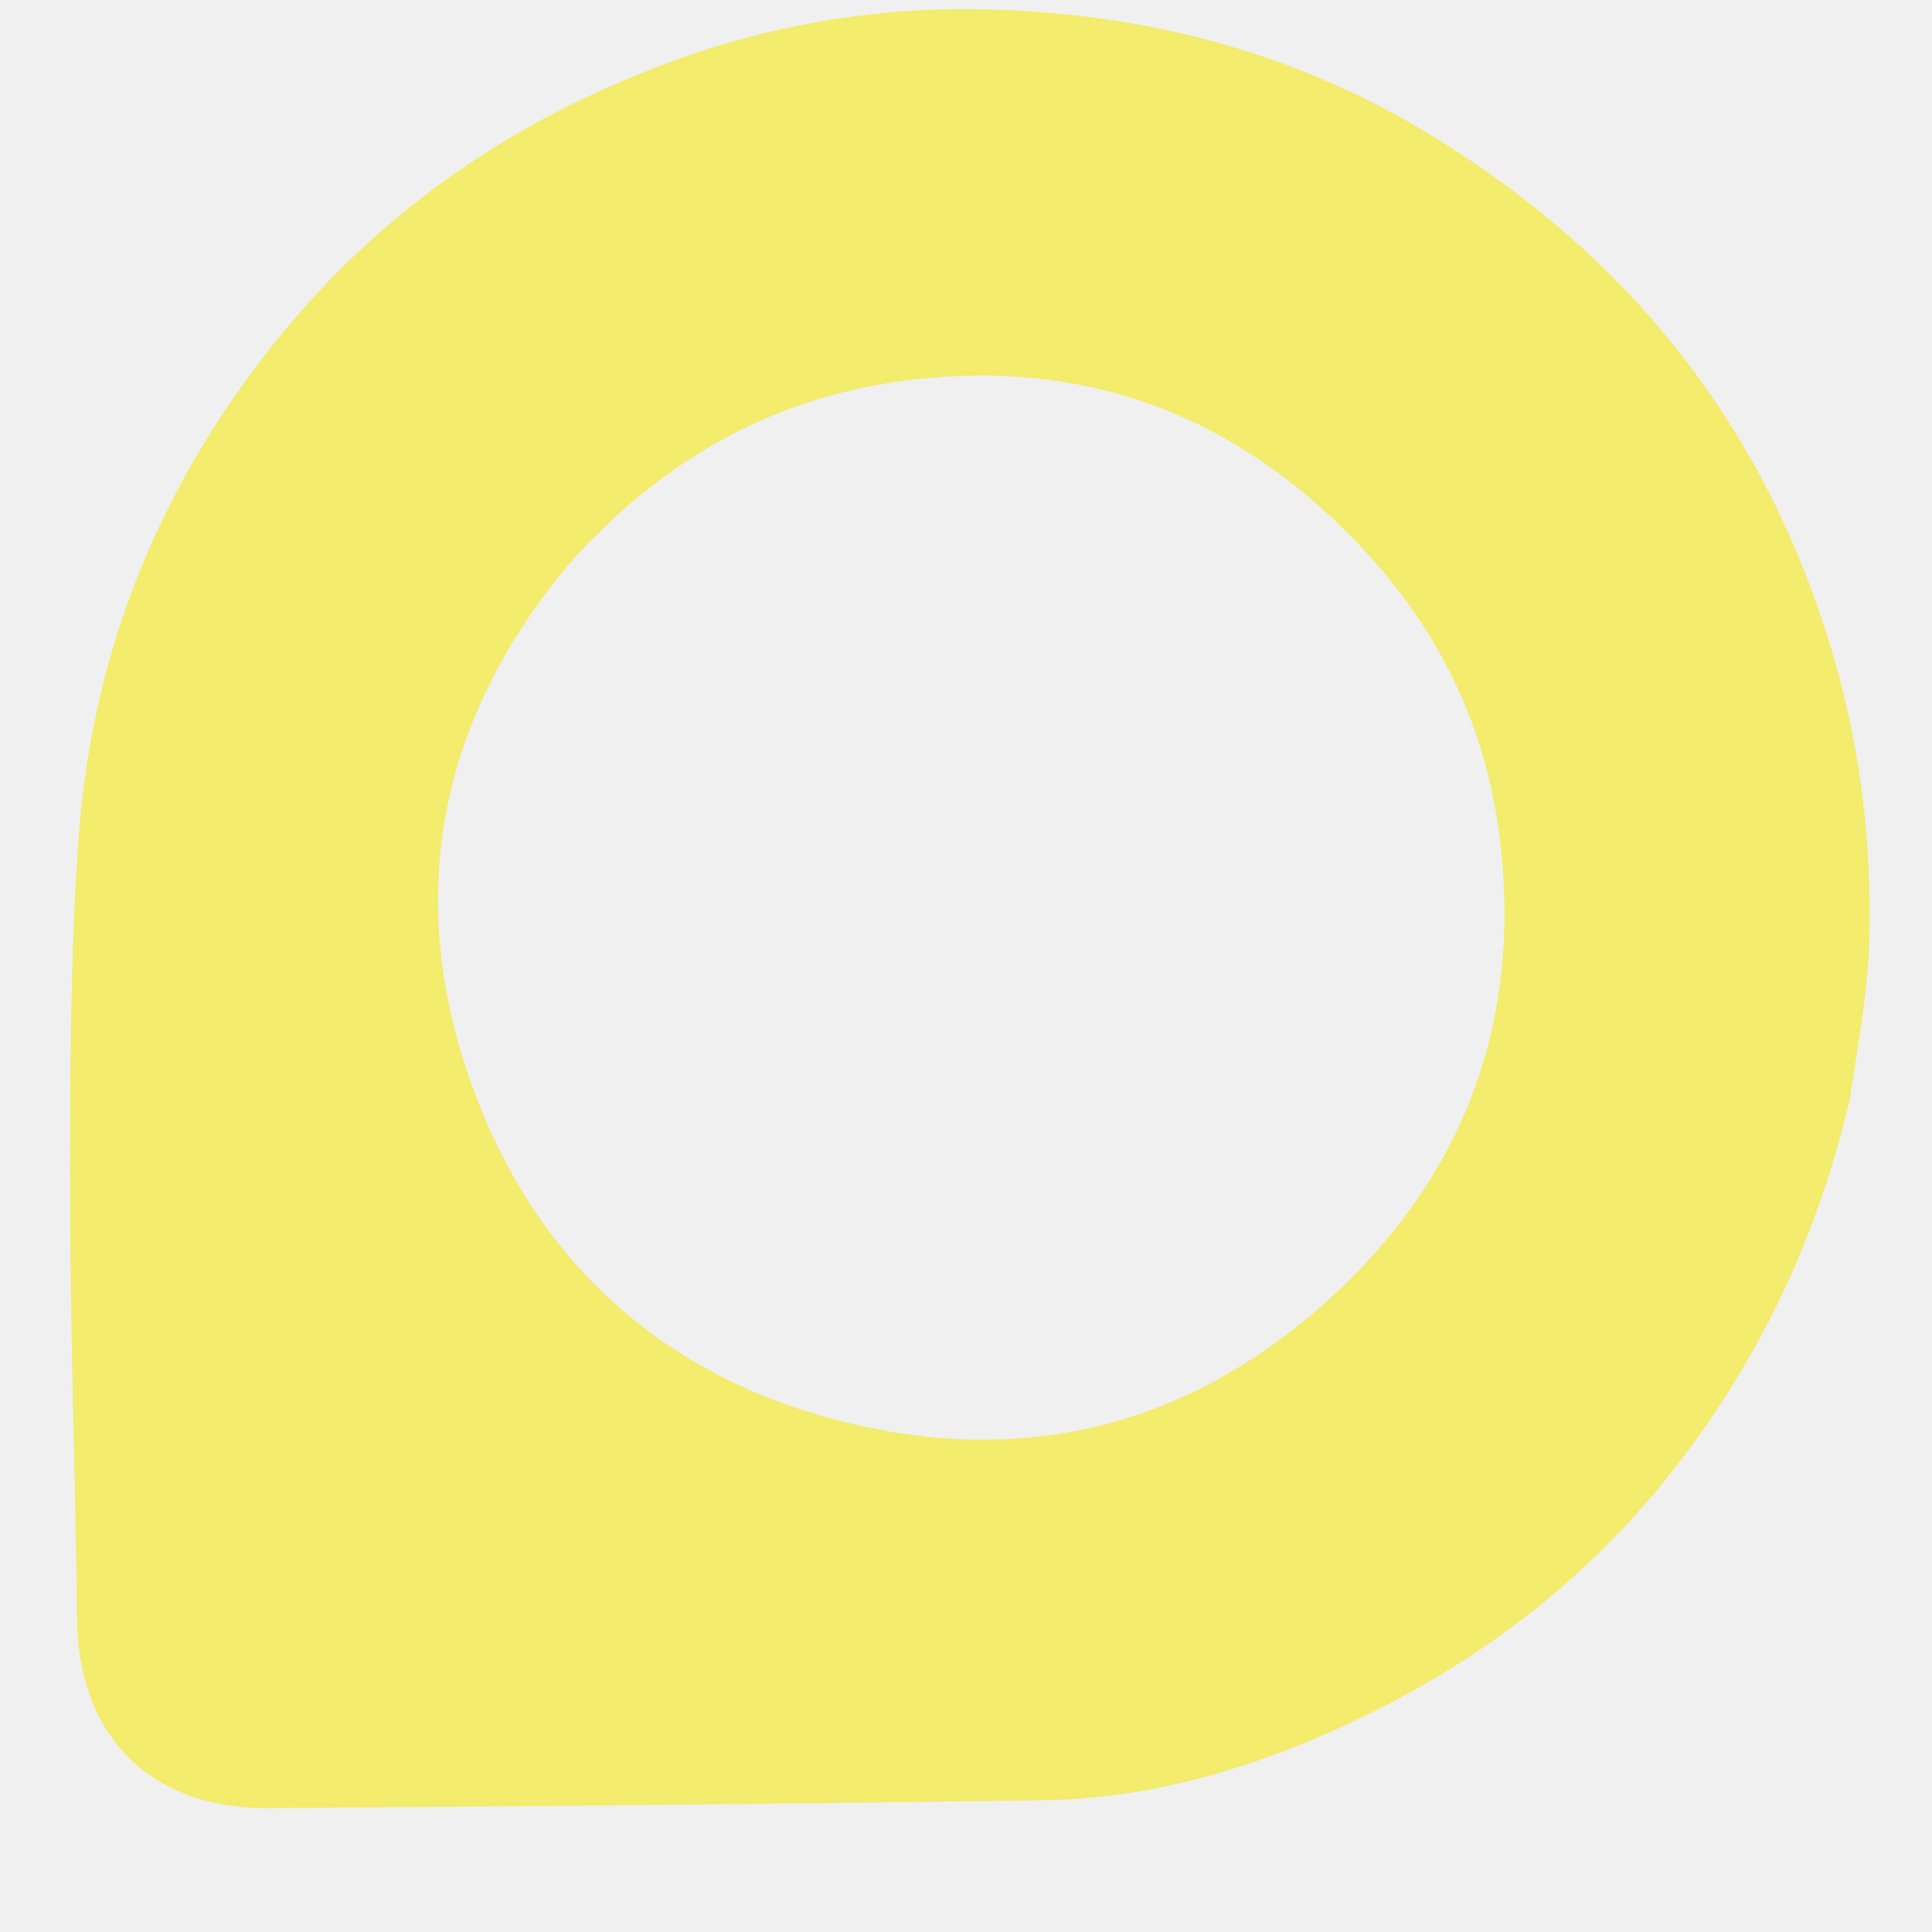
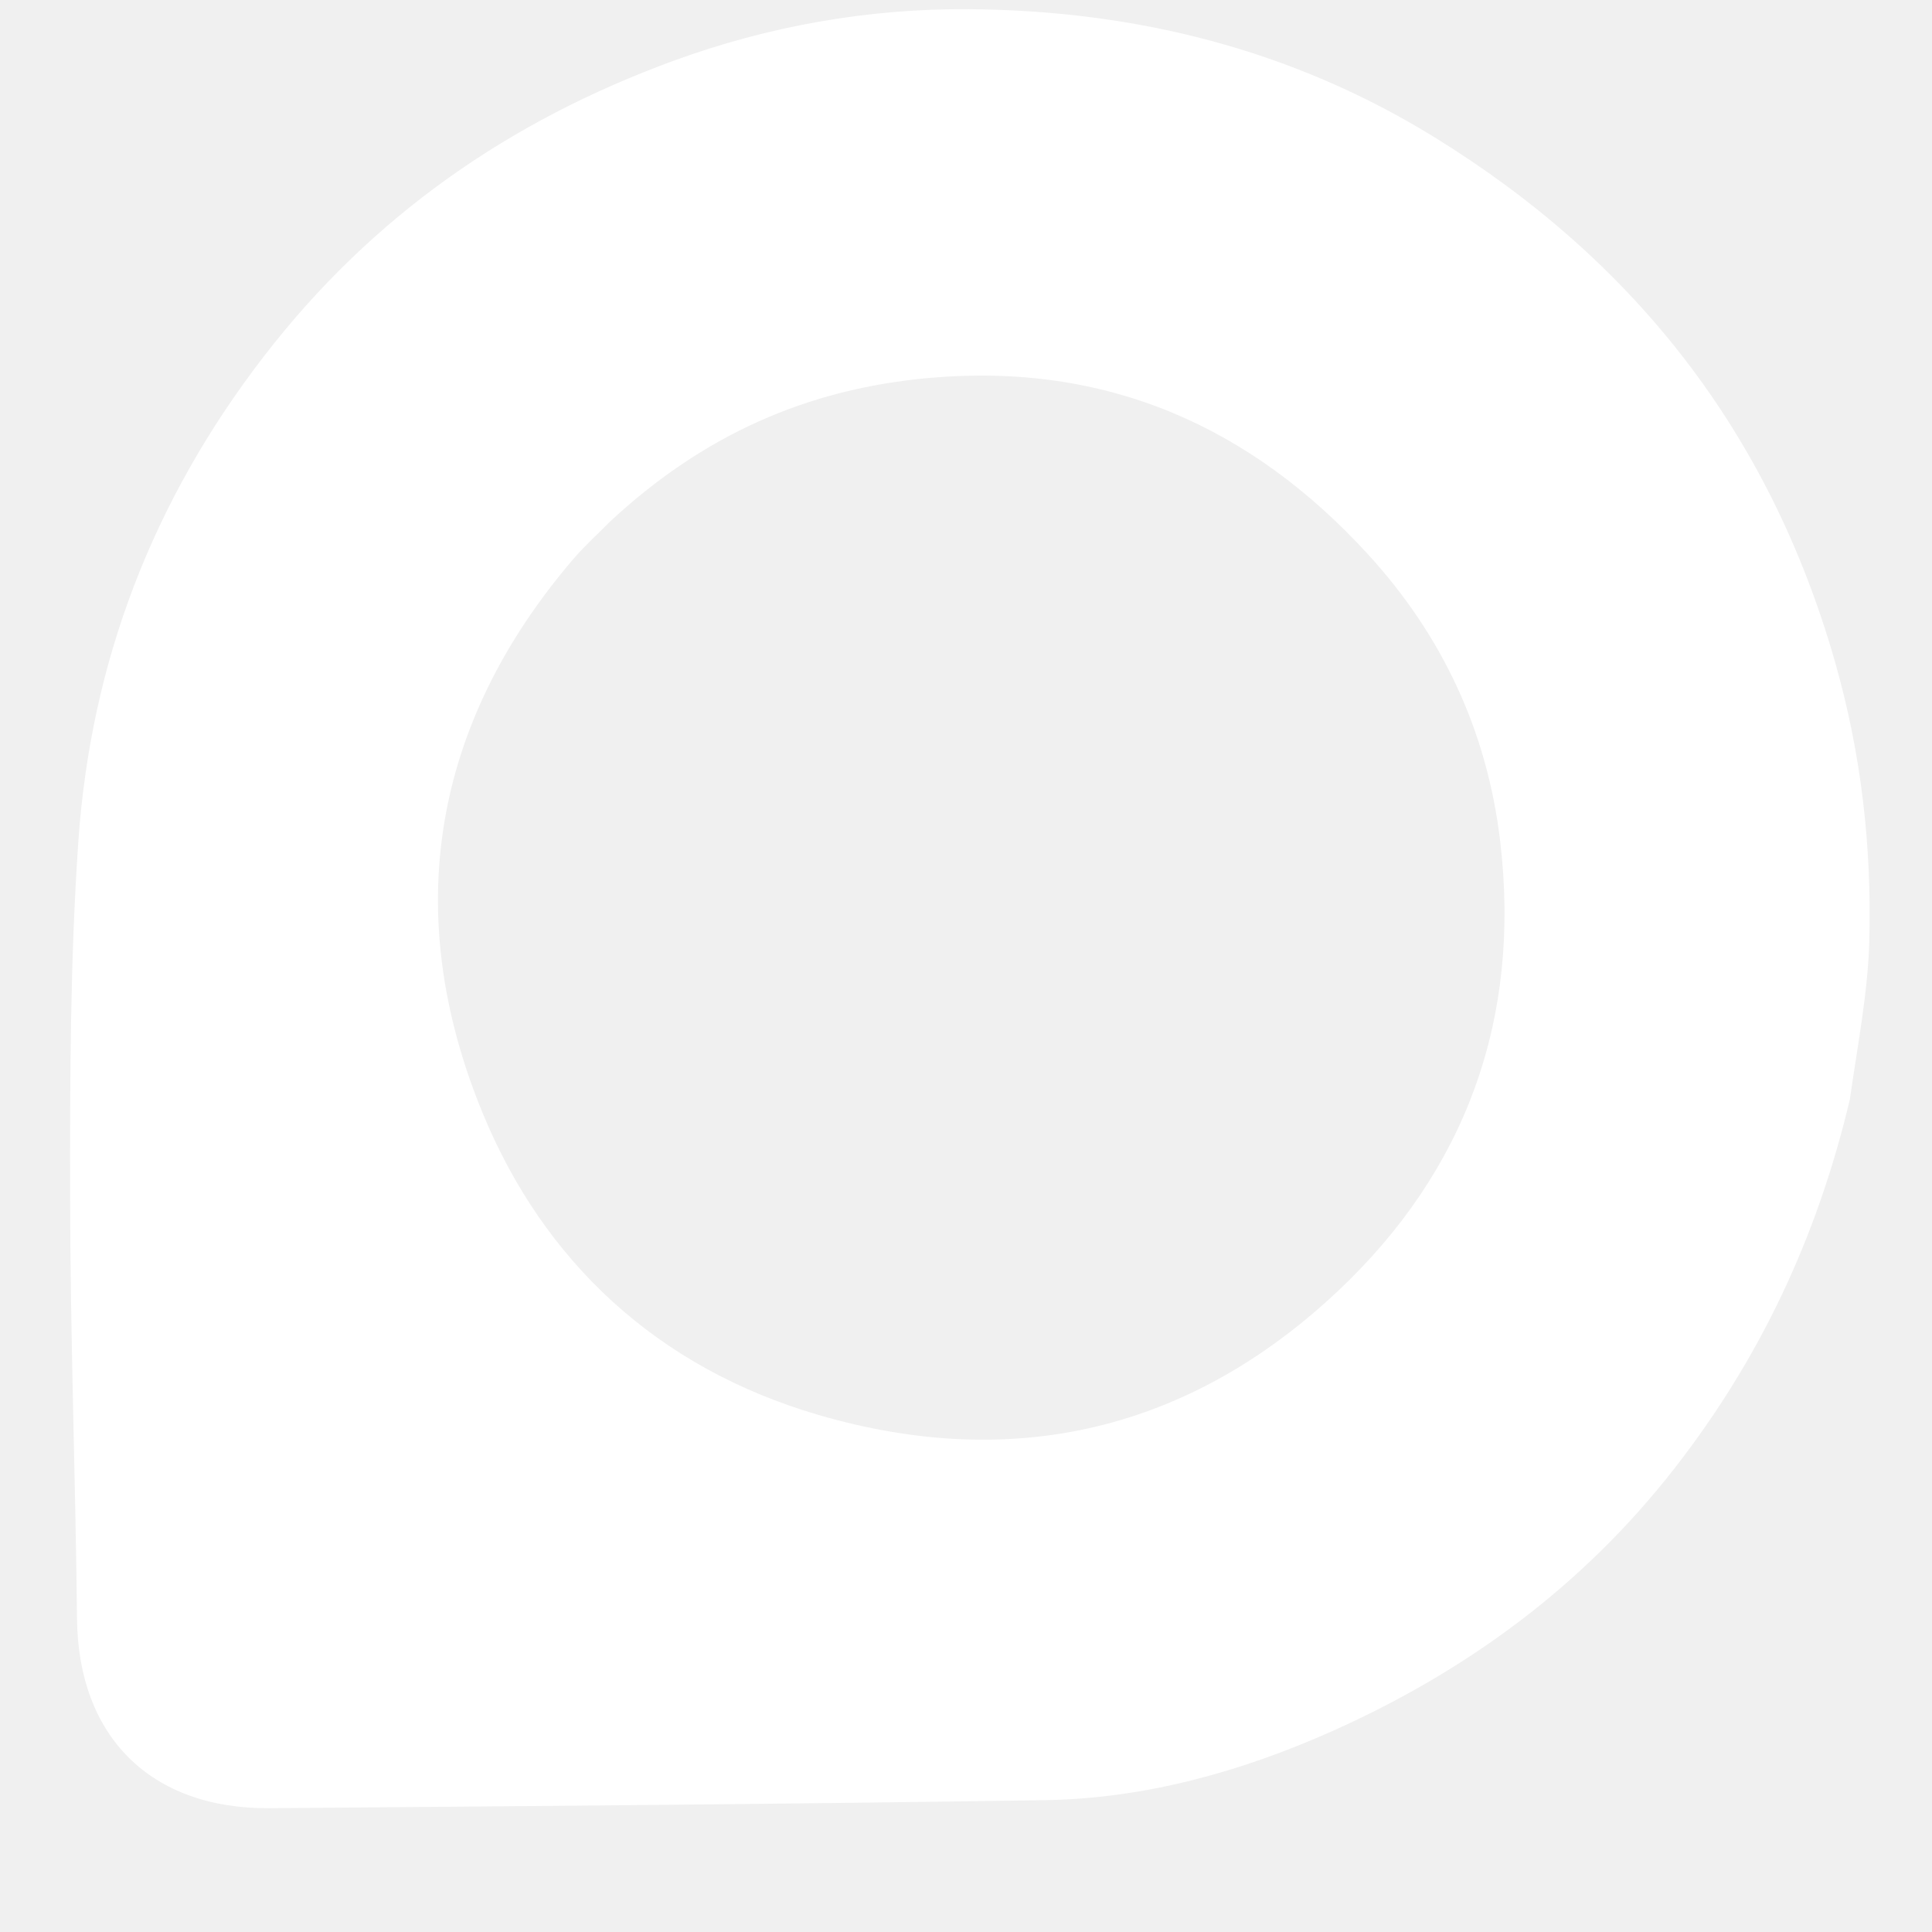
<svg xmlns="http://www.w3.org/2000/svg" version="1.1" viewBox="175 175 250 250">
-   <path fill="#F3EC6C" opacity="1" stroke="none" d=" M414.37,317.263  C410.149,335.083 402.755,350.799 391.672,365.015  C379.784,380.264 364.748,391.249 347.426,398.991  C335.714,404.225 323.19,407.74 310.182,407.94  C276.747,408.454 243.309,408.714 209.871,408.979  C194.465,409.101 185.128,399.678 184.967,384.51  C184.773,366.233 184.097,347.959 184.073,329.683  C184.052,314.407 184.087,299.091 185.14,283.864  C186.744,260.65 194.762,239.781 209.119,221.144  C223.096,203 240.863,190.652 262.138,182.872  C274.496,178.353 287.4,176.091 300.387,176.19  C321.789,176.352 342.084,181.325 360.635,192.769  C386.646,208.816 404.002,231.113 412.438,260.598  C415.849,272.517 417.213,284.546 416.885,296.778  C416.704,303.496 415.377,310.184 414.37,317.263 M253.926,242.506  C252.336,244.118 250.64,245.639 249.172,247.356  C230.807,268.83 226.916,293.324 237.411,318.924  C245.331,338.241 260.051,351.975 280.81,358.064  C306.336,365.55 329.135,359.966 348.173,342.015  C364.637,326.49 371.848,306.892 369.123,283.861  C367.424,269.496 361.536,257.143 352.05,246.763  C336.912,230.199 318.178,221.842 295.199,223.909  C279.428,225.327 265.96,231.3 253.926,242.506 z" />
+   <path fill="#FFFFFF" opacity="1" stroke="none" d=" M414.37,317.263  C410.149,335.083 402.755,350.799 391.672,365.015  C379.784,380.264 364.748,391.249 347.426,398.991  C335.714,404.225 323.19,407.74 310.182,407.94  C276.747,408.454 243.309,408.714 209.871,408.979  C194.465,409.101 185.128,399.678 184.967,384.51  C184.773,366.233 184.097,347.959 184.073,329.683  C184.052,314.407 184.087,299.091 185.14,283.864  C186.744,260.65 194.762,239.781 209.119,221.144  C223.096,203 240.863,190.652 262.138,182.872  C274.496,178.353 287.4,176.091 300.387,176.19  C321.789,176.352 342.084,181.325 360.635,192.769  C386.646,208.816 404.002,231.113 412.438,260.598  C415.849,272.517 417.213,284.546 416.885,296.778  C416.704,303.496 415.377,310.184 414.37,317.263 M253.926,242.506  C252.336,244.118 250.64,245.639 249.172,247.356  C230.807,268.83 226.916,293.324 237.411,318.924  C245.331,338.241 260.051,351.975 280.81,358.064  C306.336,365.55 329.135,359.966 348.173,342.015  C364.637,326.49 371.848,306.892 369.123,283.861  C367.424,269.496 361.536,257.143 352.05,246.763  C336.912,230.199 318.178,221.842 295.199,223.909  C279.428,225.327 265.96,231.3 253.926,242.506 z" />
</svg>
